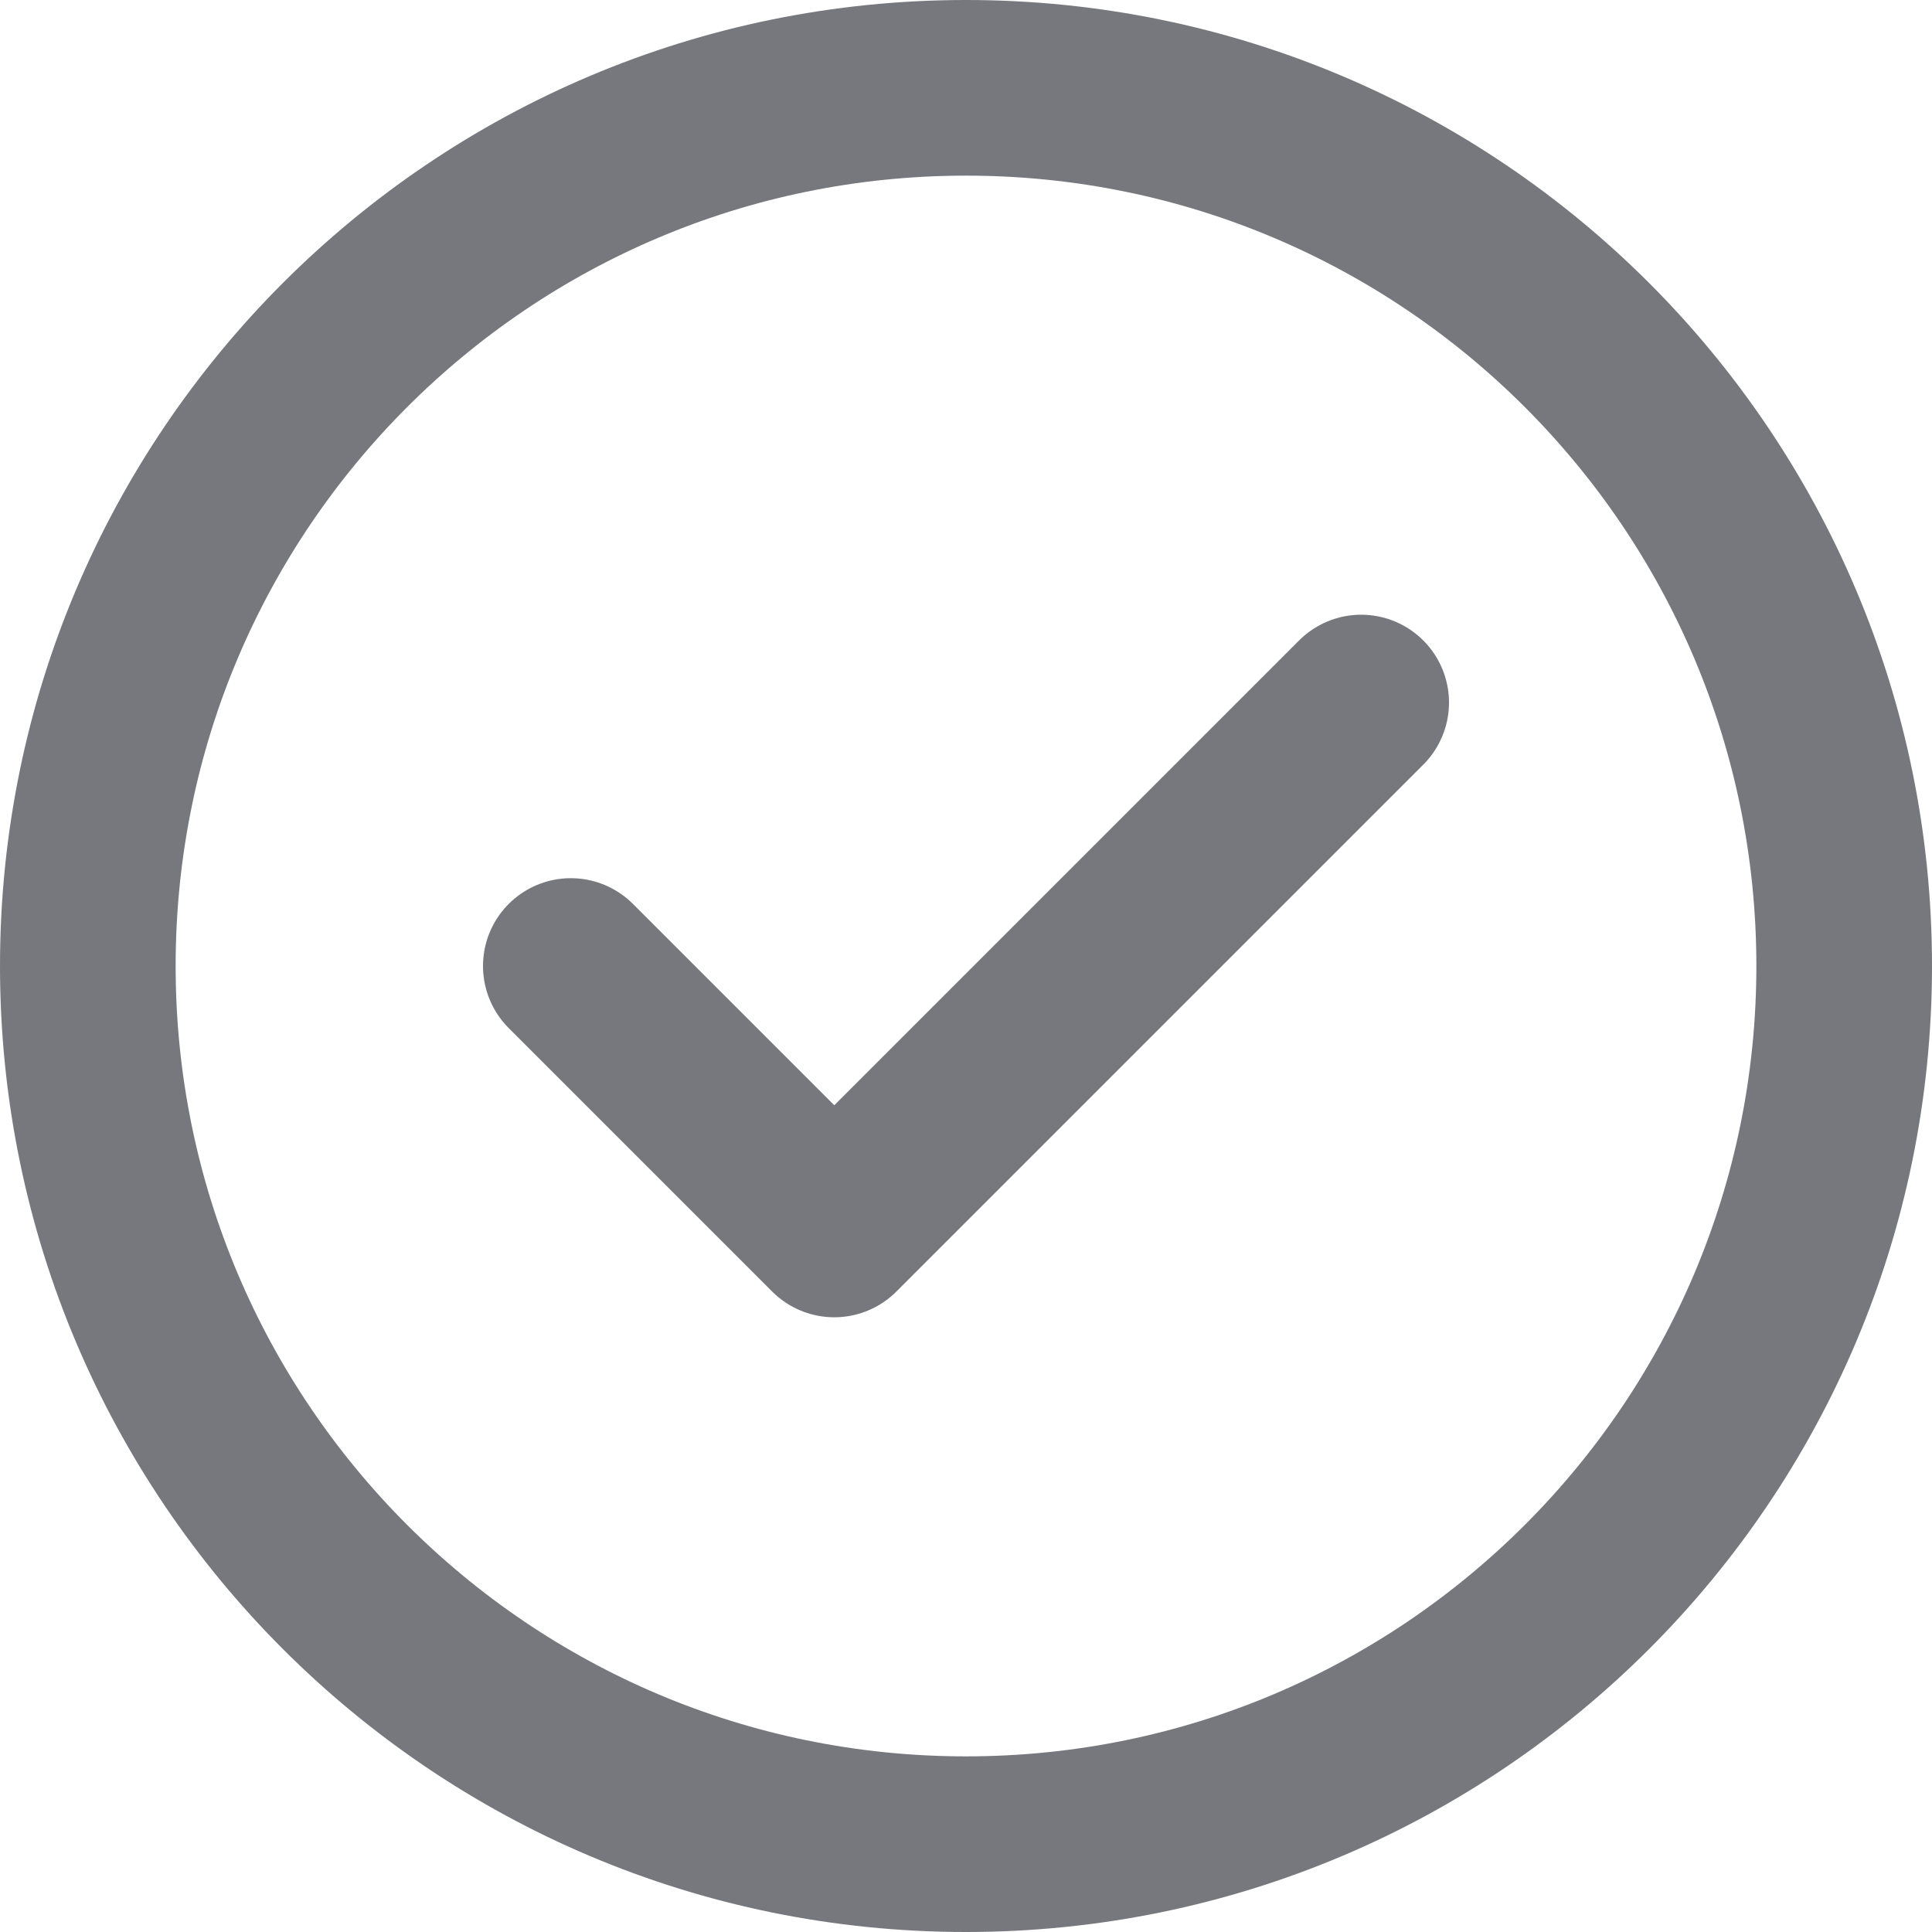
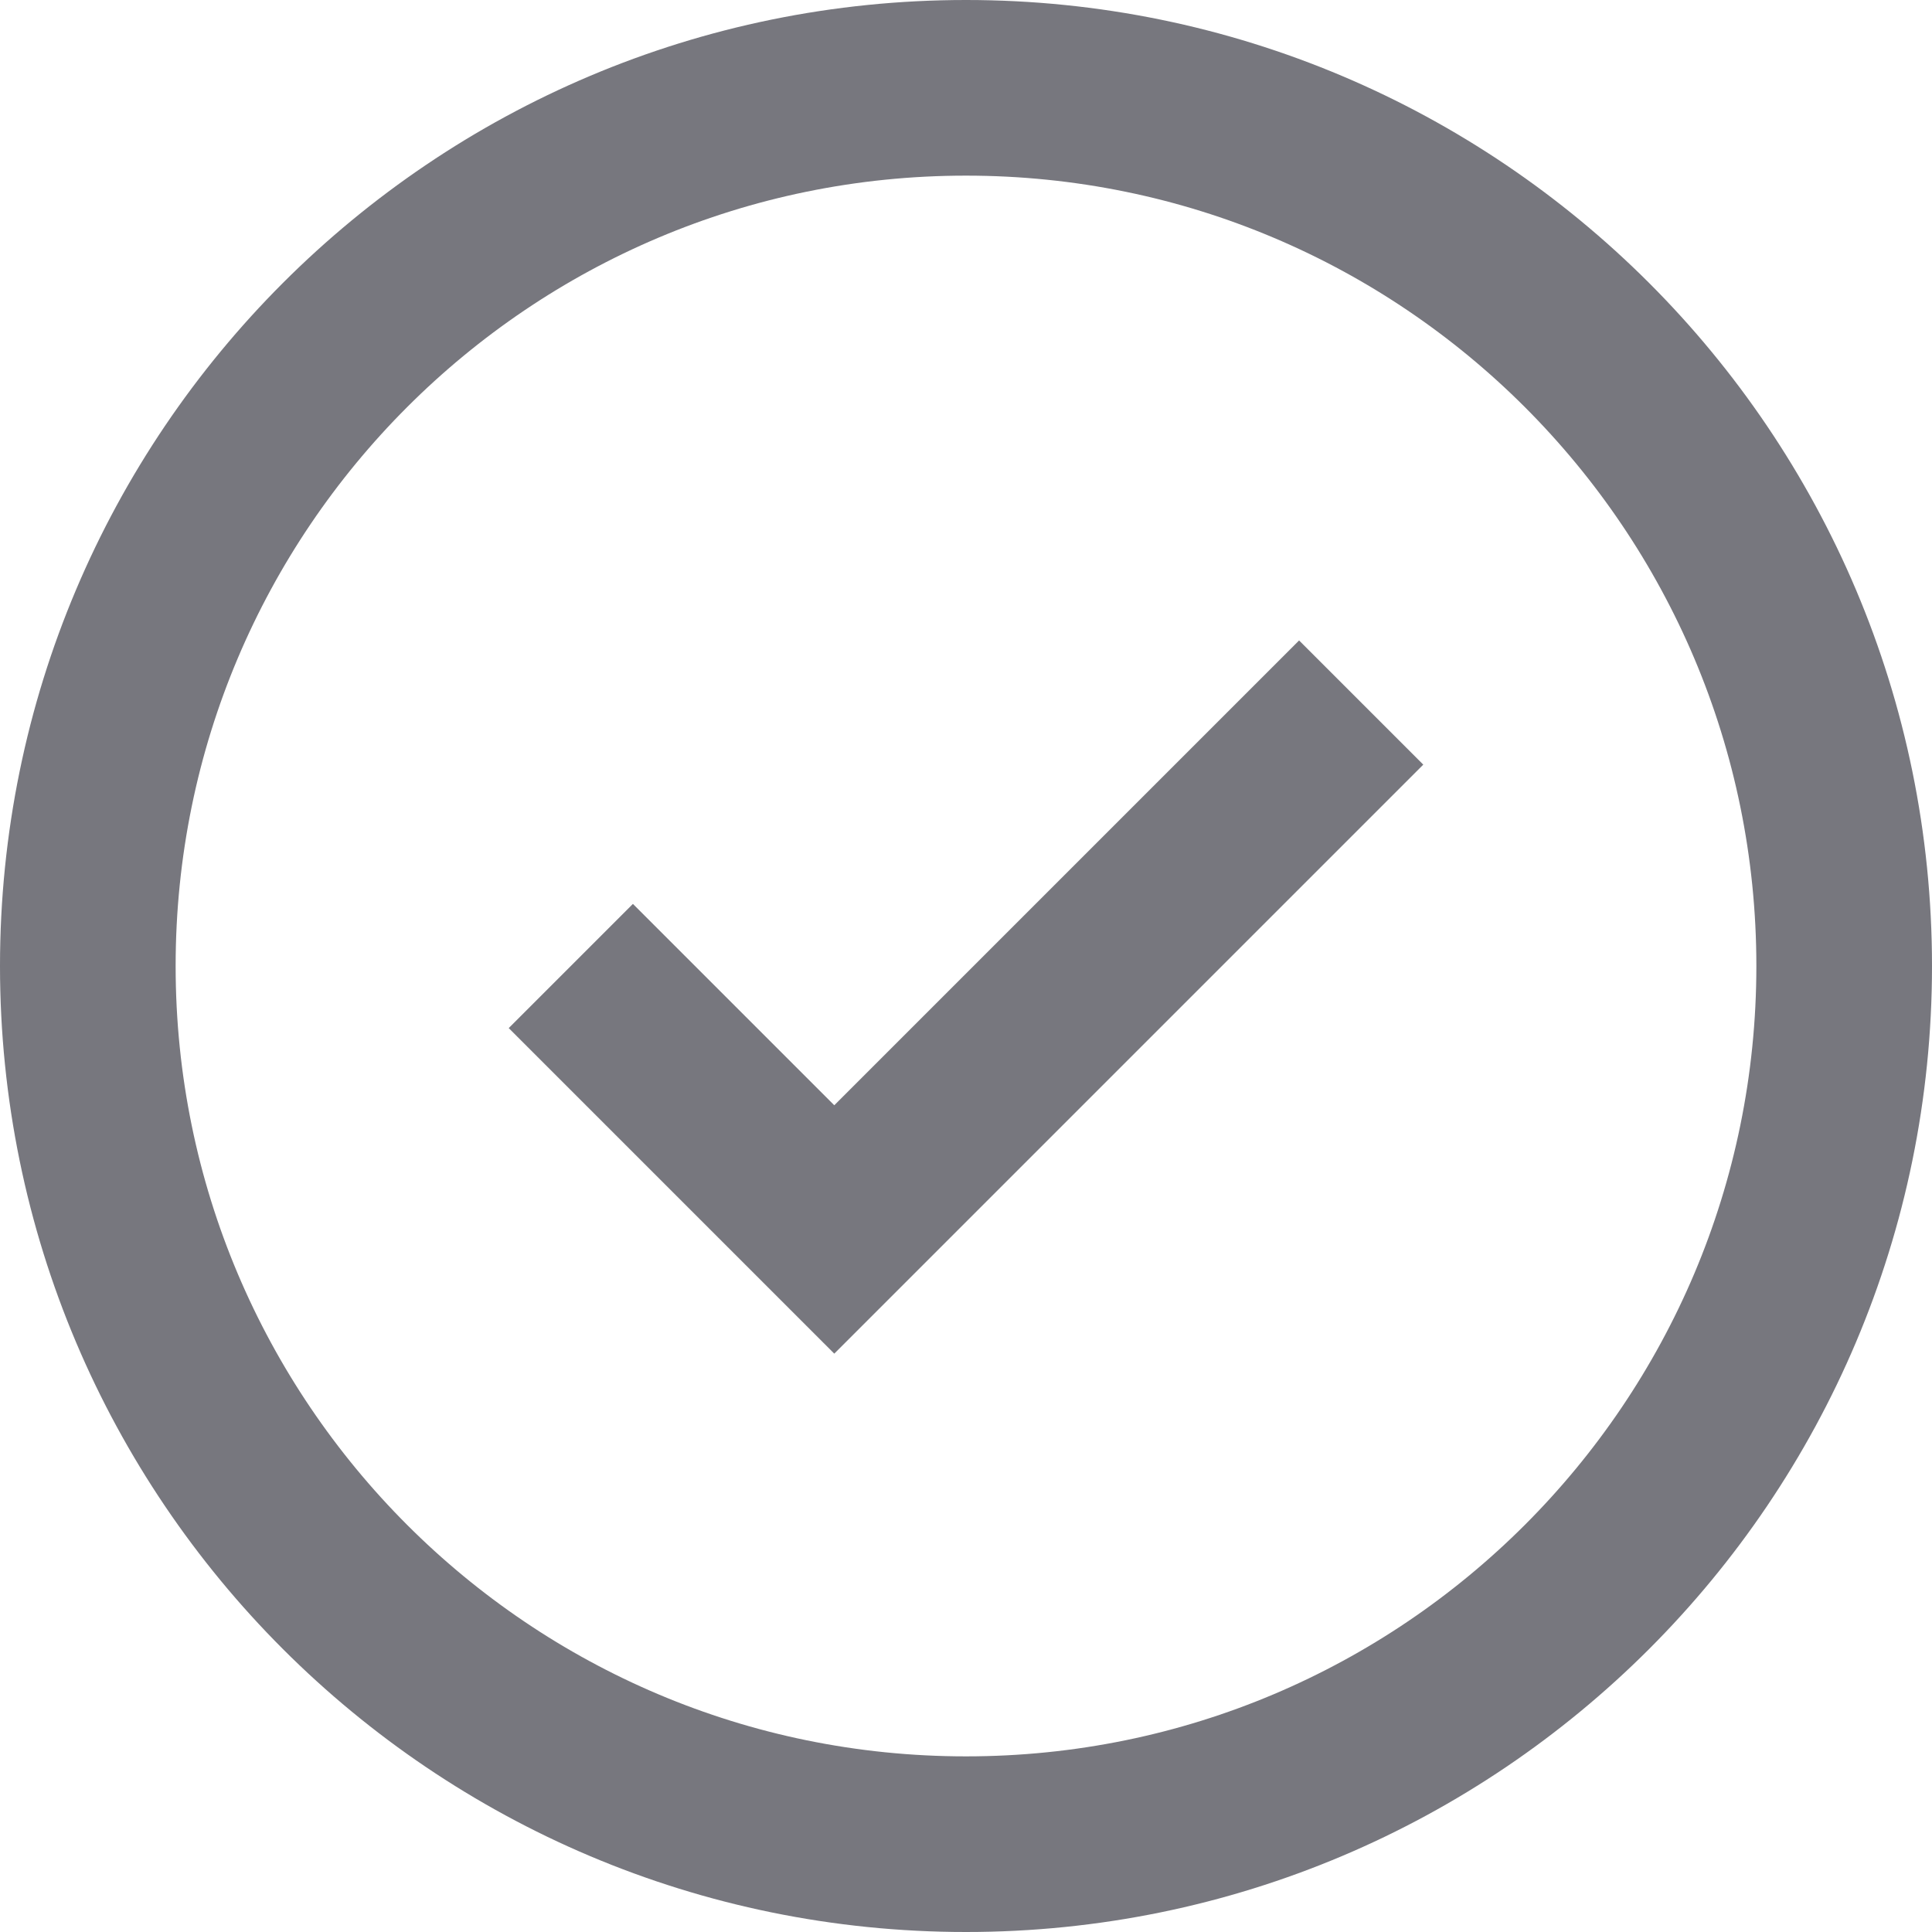
<svg xmlns="http://www.w3.org/2000/svg" width="22" height="22" viewBox="0 0 22 22" fill="none">
-   <path d="M6.5 11L9.5 14L15.5 8M21 11C21 16.523 16.523 21 11 21C5.477 21 1 16.523 1 11C1 5.477 5.477 1 11 1C16.523 1 21 5.477 21 11Z" stroke="#77777E" stroke-width="2" stroke-linecap="round" stroke-linejoin="round" />
+   <path d="M6.5 11L9.5 14L15.5 8M21 11C21 16.523 16.523 21 11 21C5.477 21 1 16.523 1 11C1 5.477 5.477 1 11 1C16.523 1 21 5.477 21 11Z" stroke="#77777E" stroke-width="2" strokeLinecap="round" strokeLinejoin="round" />
</svg>
